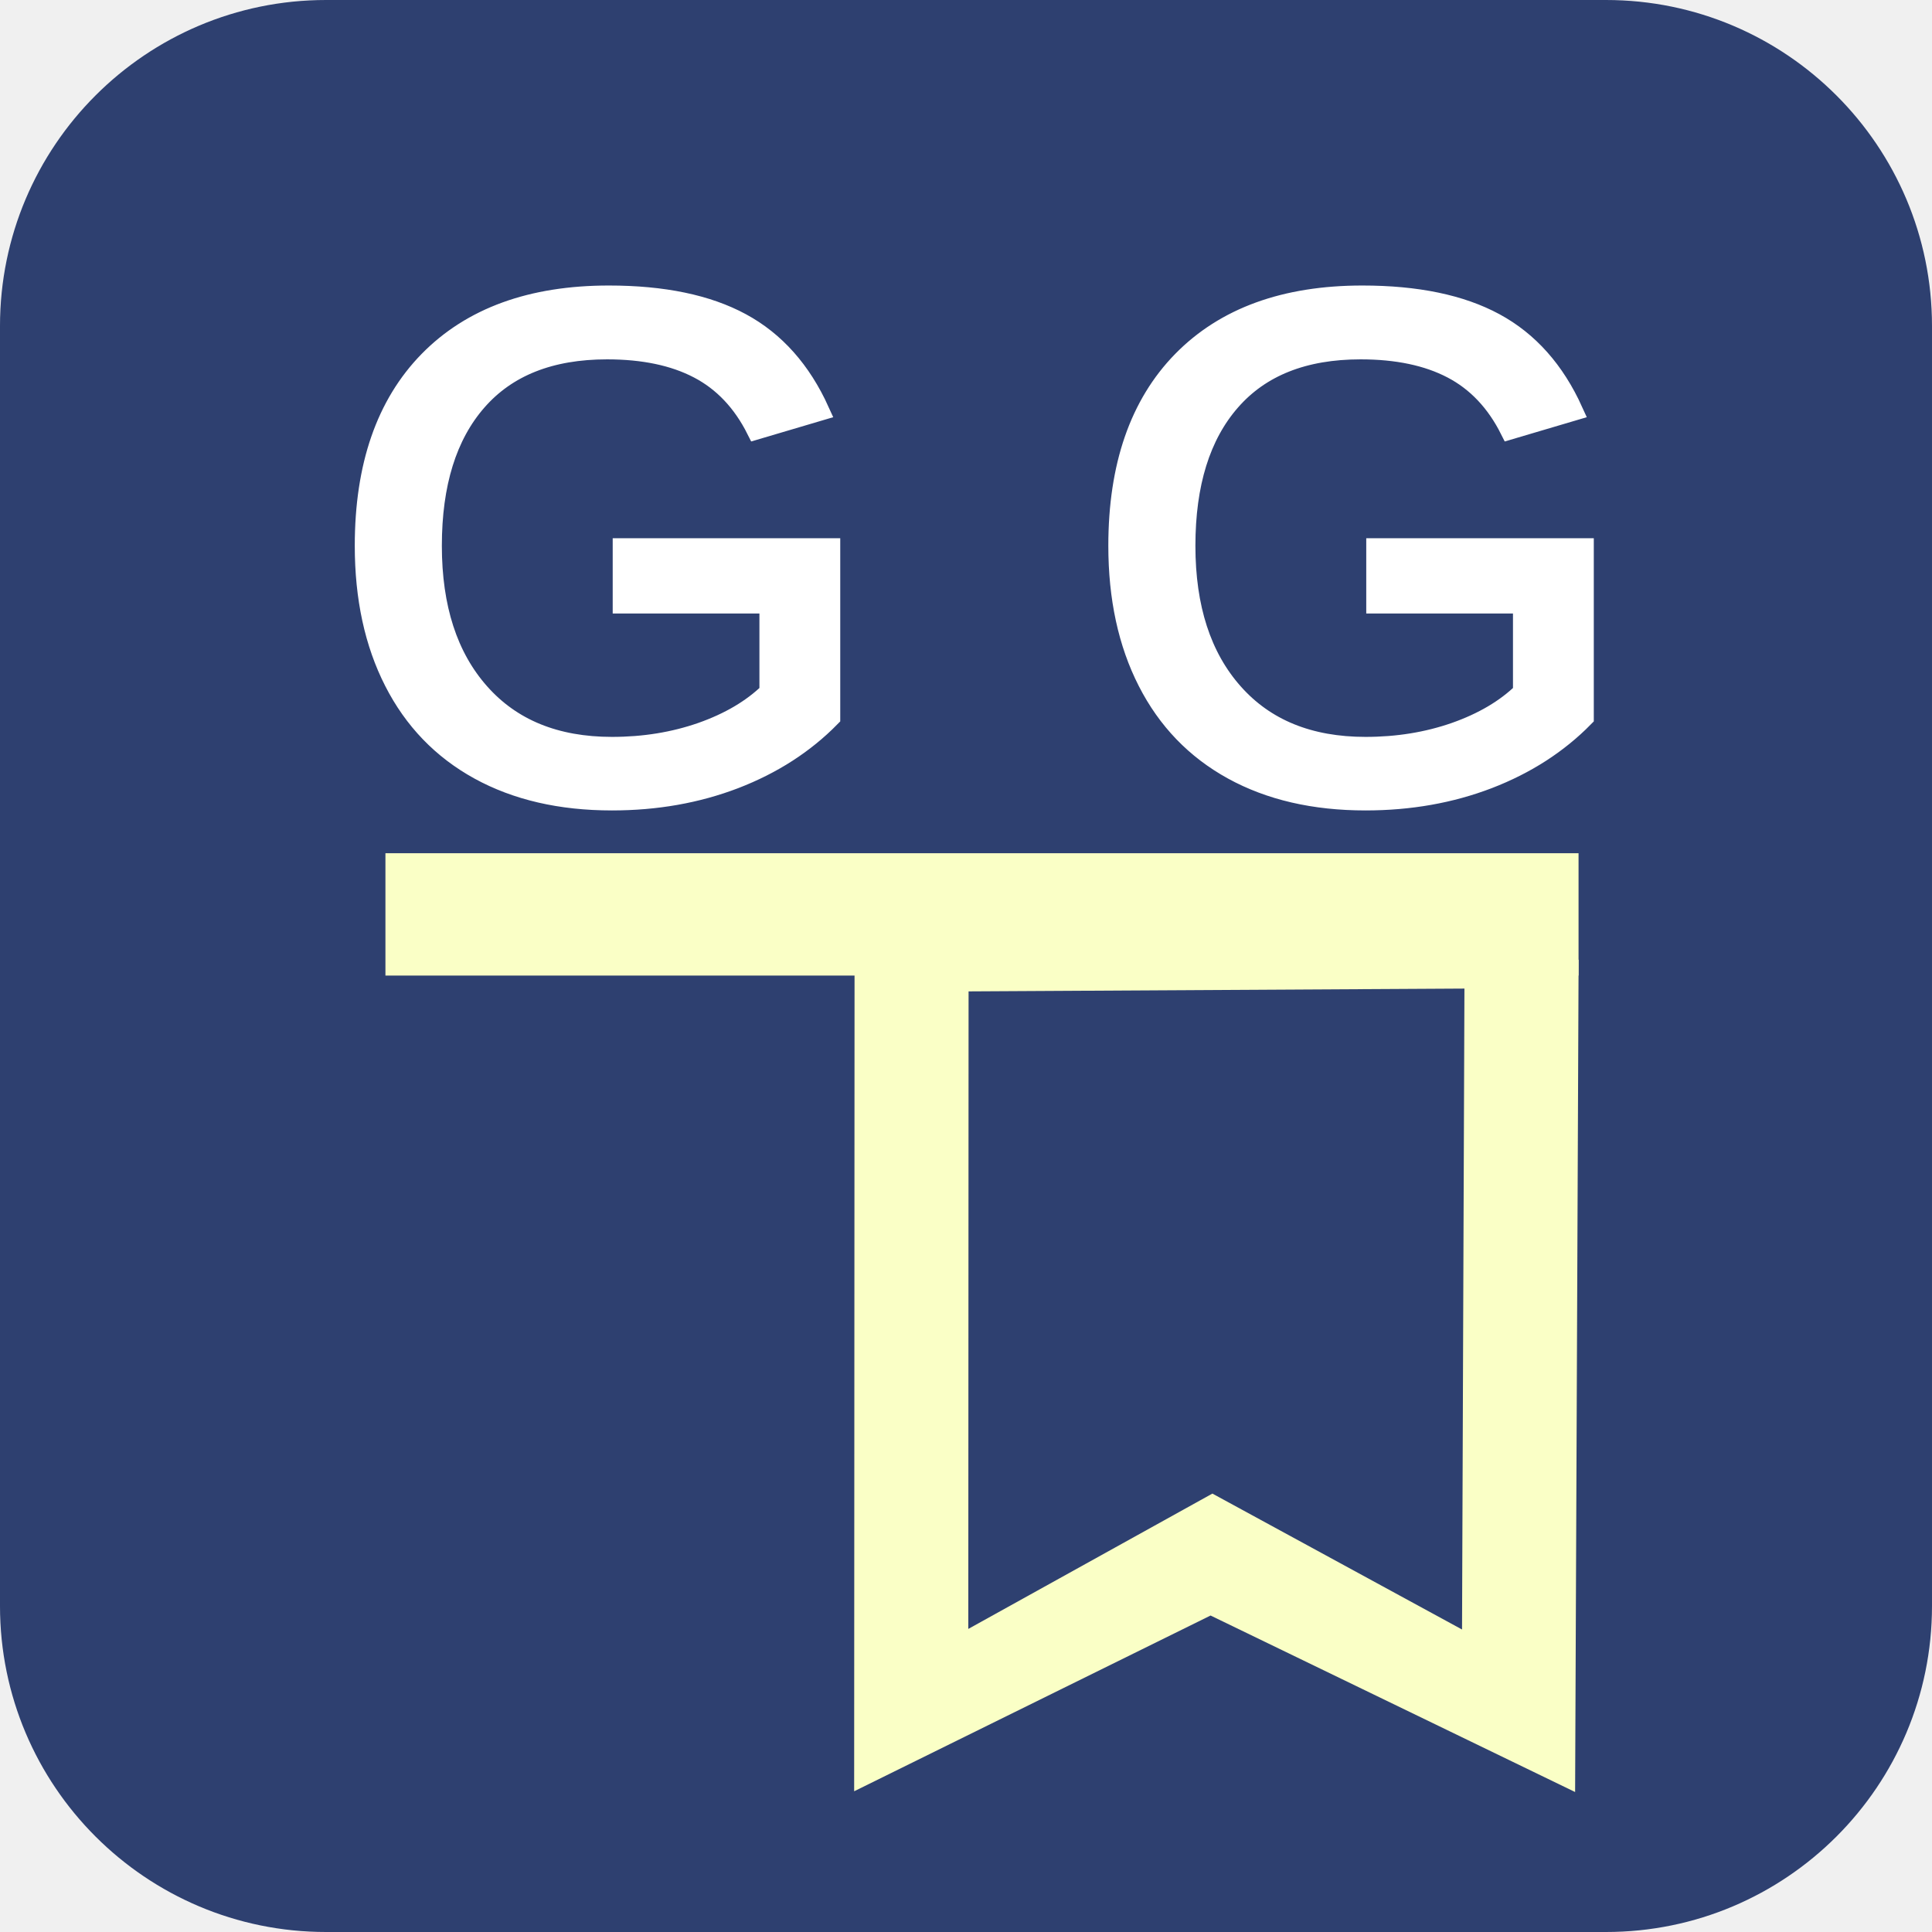
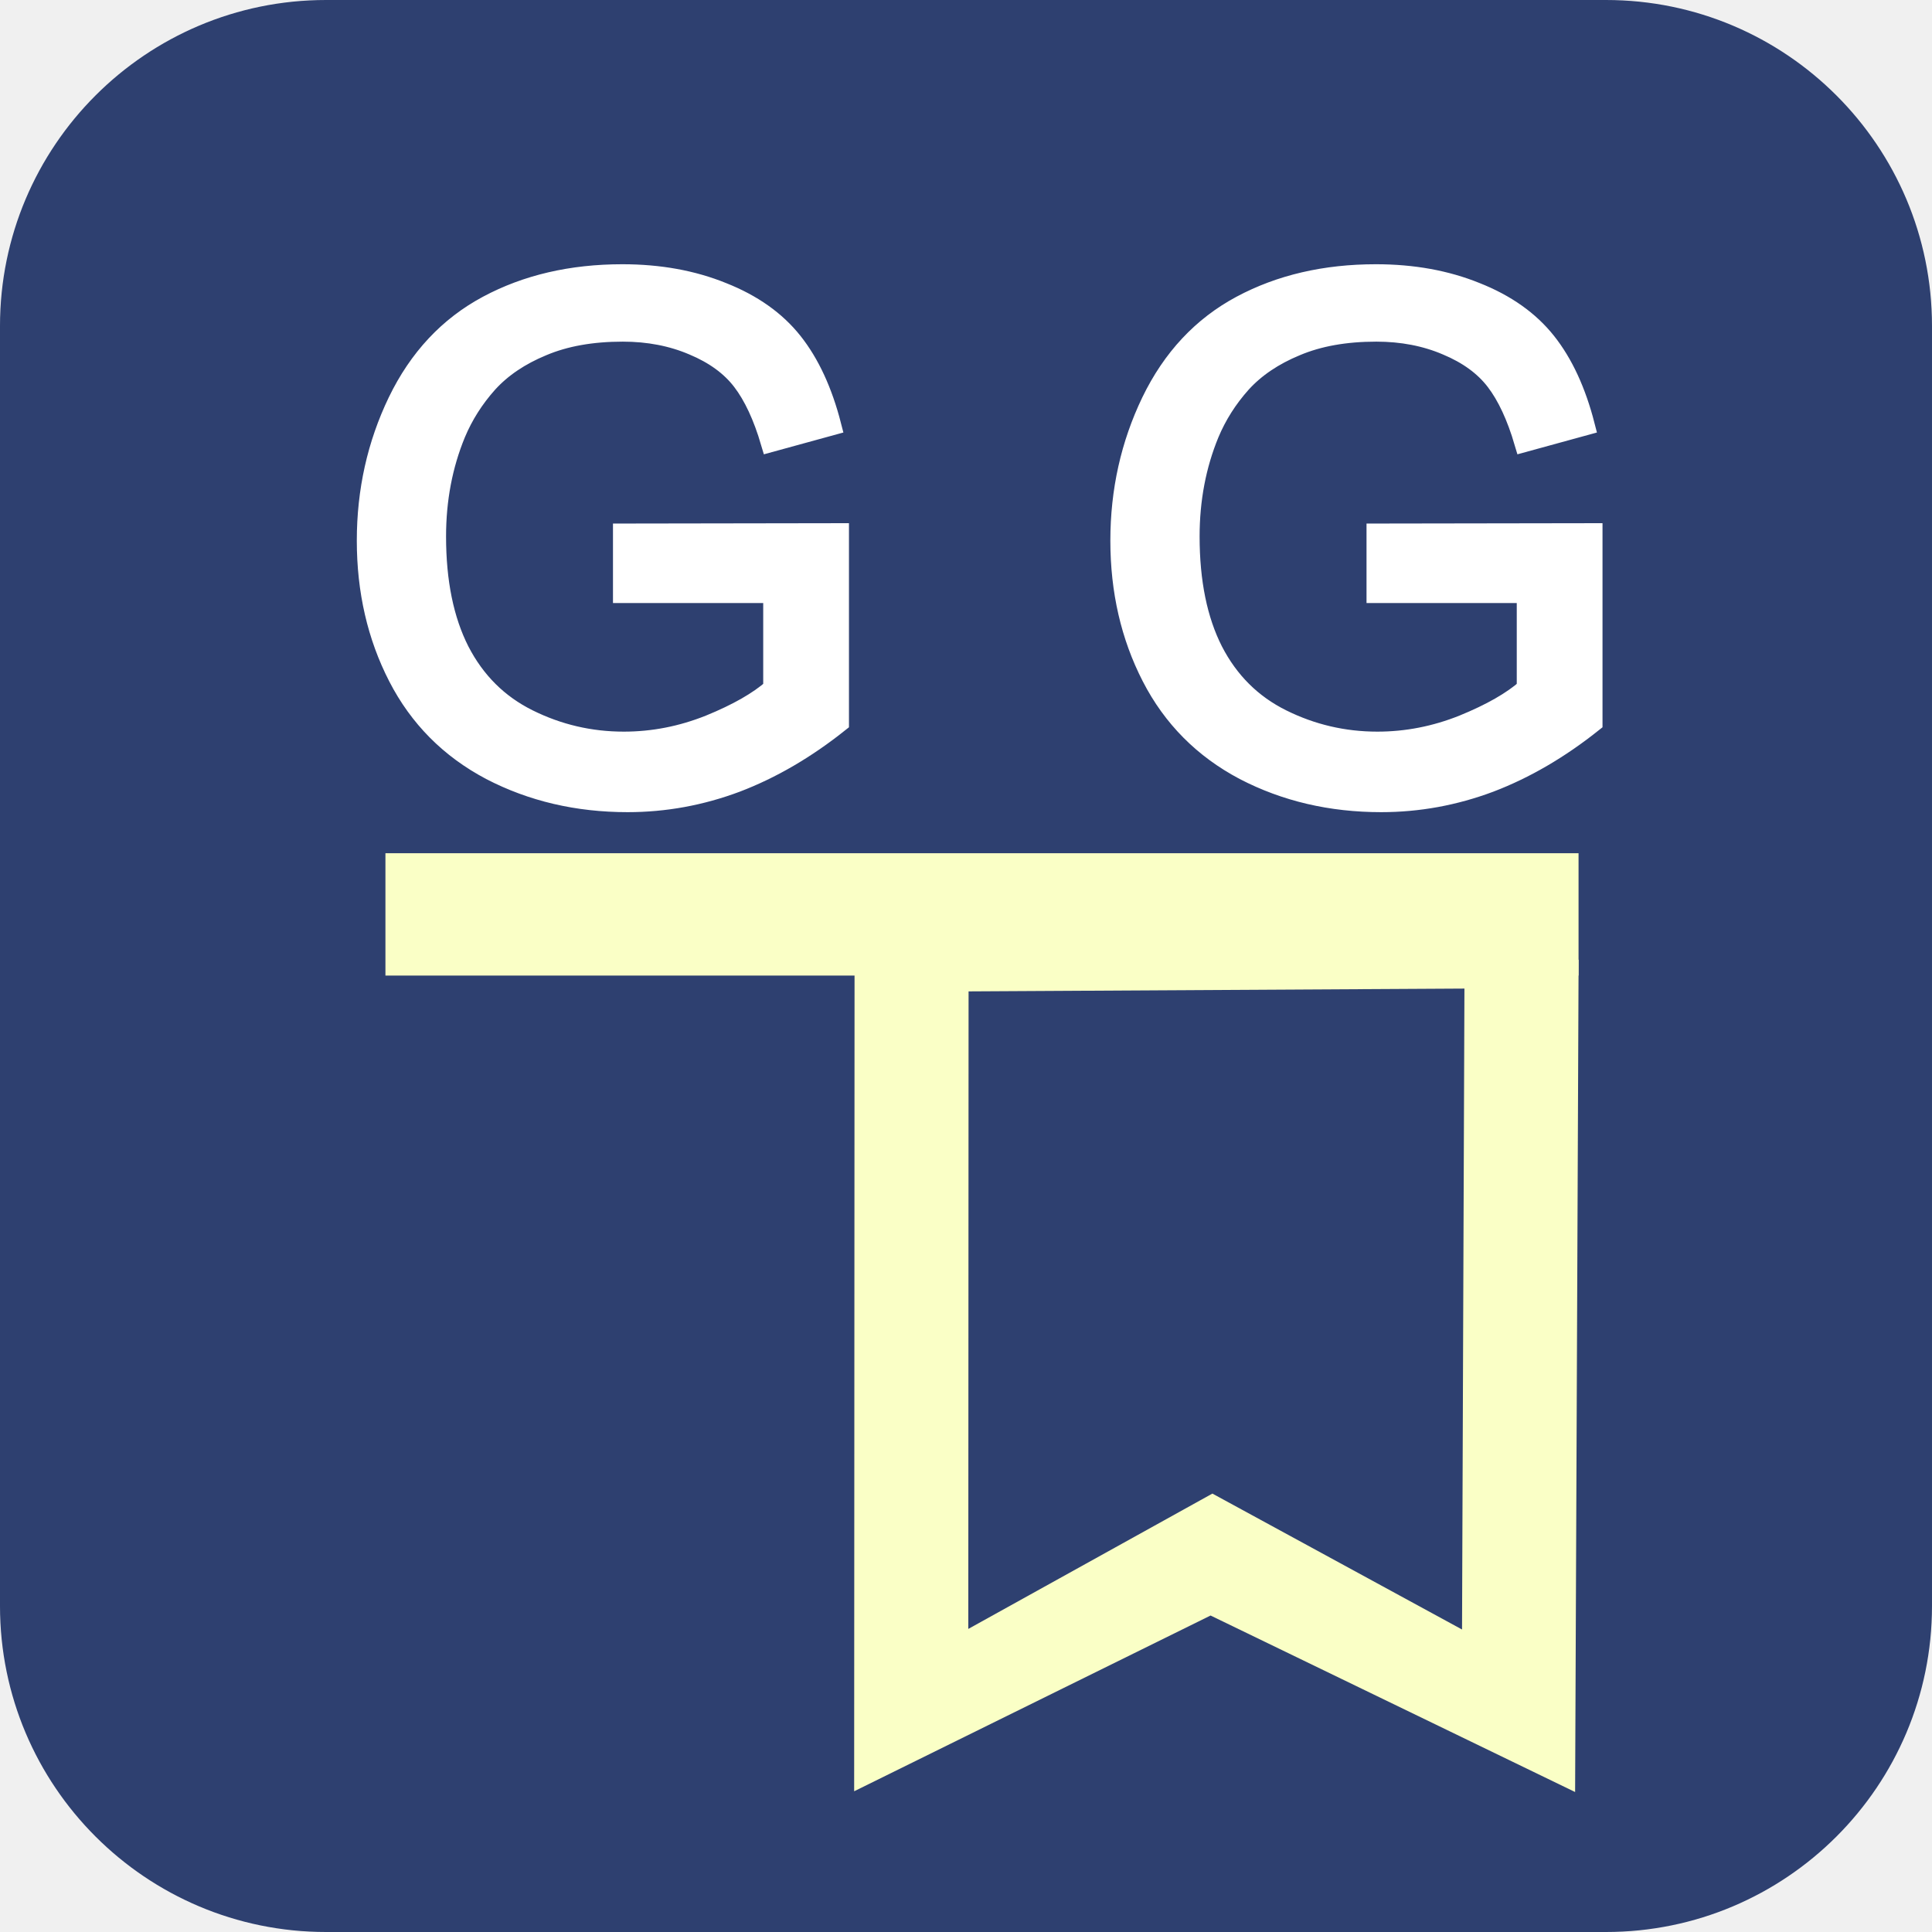
<svg xmlns="http://www.w3.org/2000/svg" width="207.392mm" height="207.392mm" viewBox="0 0 207.392 207.392" version="1.1" id="svg1">
  <defs id="defs1" />
  <g id="layer1" transform="translate(-1.047432,-46.08714)">
    <rect style="fill:#2e4070;fill-opacity:1;stroke-width:0.265" id="rect1" width="207.392" height="207.392" x="1.047" y="46.087" rx="35" ry="35" />
-     <text xml:space="preserve" style="font-style:normal;font-variant:normal;font-weight:normal;font-stretch:normal;font-size:76.625px;font-family:'Liberation Sans';-inkscape-font-specification:'Liberation Sans';writing-mode:lr-tb;direction:ltr;fill:#ffffff;fill-opacity:1;stroke:#ffffff;stroke-width:2.098;stroke-dasharray:none;stroke-opacity:1" x="36.32" y="131.284" id="text23">
-       <tspan id="tspan23" style="fill:#ffffff;fill-opacity:1;stroke:#ffffff;stroke-width:2.098;stroke-dasharray:none;stroke-opacity:1" x="36.32" y="131.284">G G</tspan>
-     </text>
+     <path d="m 67.897,109.771 v -6.435 l 23.234,-0.037 v 20.353 q -5.35,4.265 -11.037,6.435 -5.687,2.133 -11.673,2.133 -8.082,0 -14.704,-3.442 -6.585,-3.48 -9.952,-10.027 -3.367,-6.548 -3.367,-14.629 0,-8.007 3.33,-14.928 3.367,-6.959 9.653,-10.326 6.286,-3.367 14.479,-3.367 5.949,0 10.738,1.946 4.826,1.908 7.558,5.35 2.731,3.442 4.153,8.979 l -6.548,1.796 q -1.235,-4.19 -3.068,-6.585 -1.833,-2.395 -5.238,-3.816 -3.405,-1.459 -7.558,-1.459 -4.976,0 -8.605,1.534 -3.629,1.497 -5.874,3.966 -2.207,2.469 -3.442,5.425 -2.095,5.088 -2.095,11.037 0,7.333 2.507,12.272 2.544,4.939 7.371,7.333 4.826,2.395 10.252,2.395 4.714,0 9.204,-1.796 4.49,-1.833 6.809,-3.891 v -10.214 z m 80.89,0 v -6.435 l 23.234,-0.037 v 20.353 q -5.35,4.265 -11.037,6.435 -5.687,2.133 -11.673,2.133 -8.082,0 -14.704,-3.442 -6.585,-3.48 -9.952,-10.027 -3.367,-6.548 -3.367,-14.629 0,-8.007 3.33,-14.928 3.367,-6.959 9.653,-10.326 6.286,-3.367 14.479,-3.367 5.949,0 10.738,1.946 4.826,1.908 7.558,5.35 2.731,3.442 4.153,8.979 l -6.548,1.796 q -1.235,-4.19 -3.068,-6.585 -1.833,-2.395 -5.238,-3.816 -3.405,-1.459 -7.558,-1.459 -4.976,0 -8.605,1.534 -3.629,1.497 -5.874,3.966 -2.207,2.469 -3.442,5.425 -2.095,5.088 -2.095,11.037 0,7.333 2.507,12.272 2.544,4.939 7.371,7.333 4.826,2.395 10.252,2.395 4.714,0 9.204,-1.796 4.49,-1.833 6.809,-3.891 v -10.214 z" id="text23" style="font-size:76.625px;font-family:'Liberation Sans';-inkscape-font-specification:'Liberation Sans';fill:#ffffff;stroke:#ffffff;stroke-width:2.098" aria-label="G G" />
    <path style="fill:#faffc6;fill-opacity:1;stroke:none;stroke-width:1.006;stroke-dasharray:none;stroke-opacity:1" d="m 92.78,149.5 -0.043,88.873 38.26,-18.867 39.132,18.947 0.375,-89.345 z" id="path24" />
    <path style="fill:#2e4070;fill-opacity:1;stroke:none;stroke-width:0.731;stroke-dasharray:none;stroke-opacity:1" d="m 105.02,152.509 -0.03,68.436 26.202,-14.528 26.799,14.59 0.257,-68.8 z" id="path25" />
    <rect style="fill:#faffc6;fill-opacity:1;stroke:none;stroke-width:2.972" id="rect2" width="128.076" height="13.133" x="42.422" y="137.677" />
  </g>
</svg>
